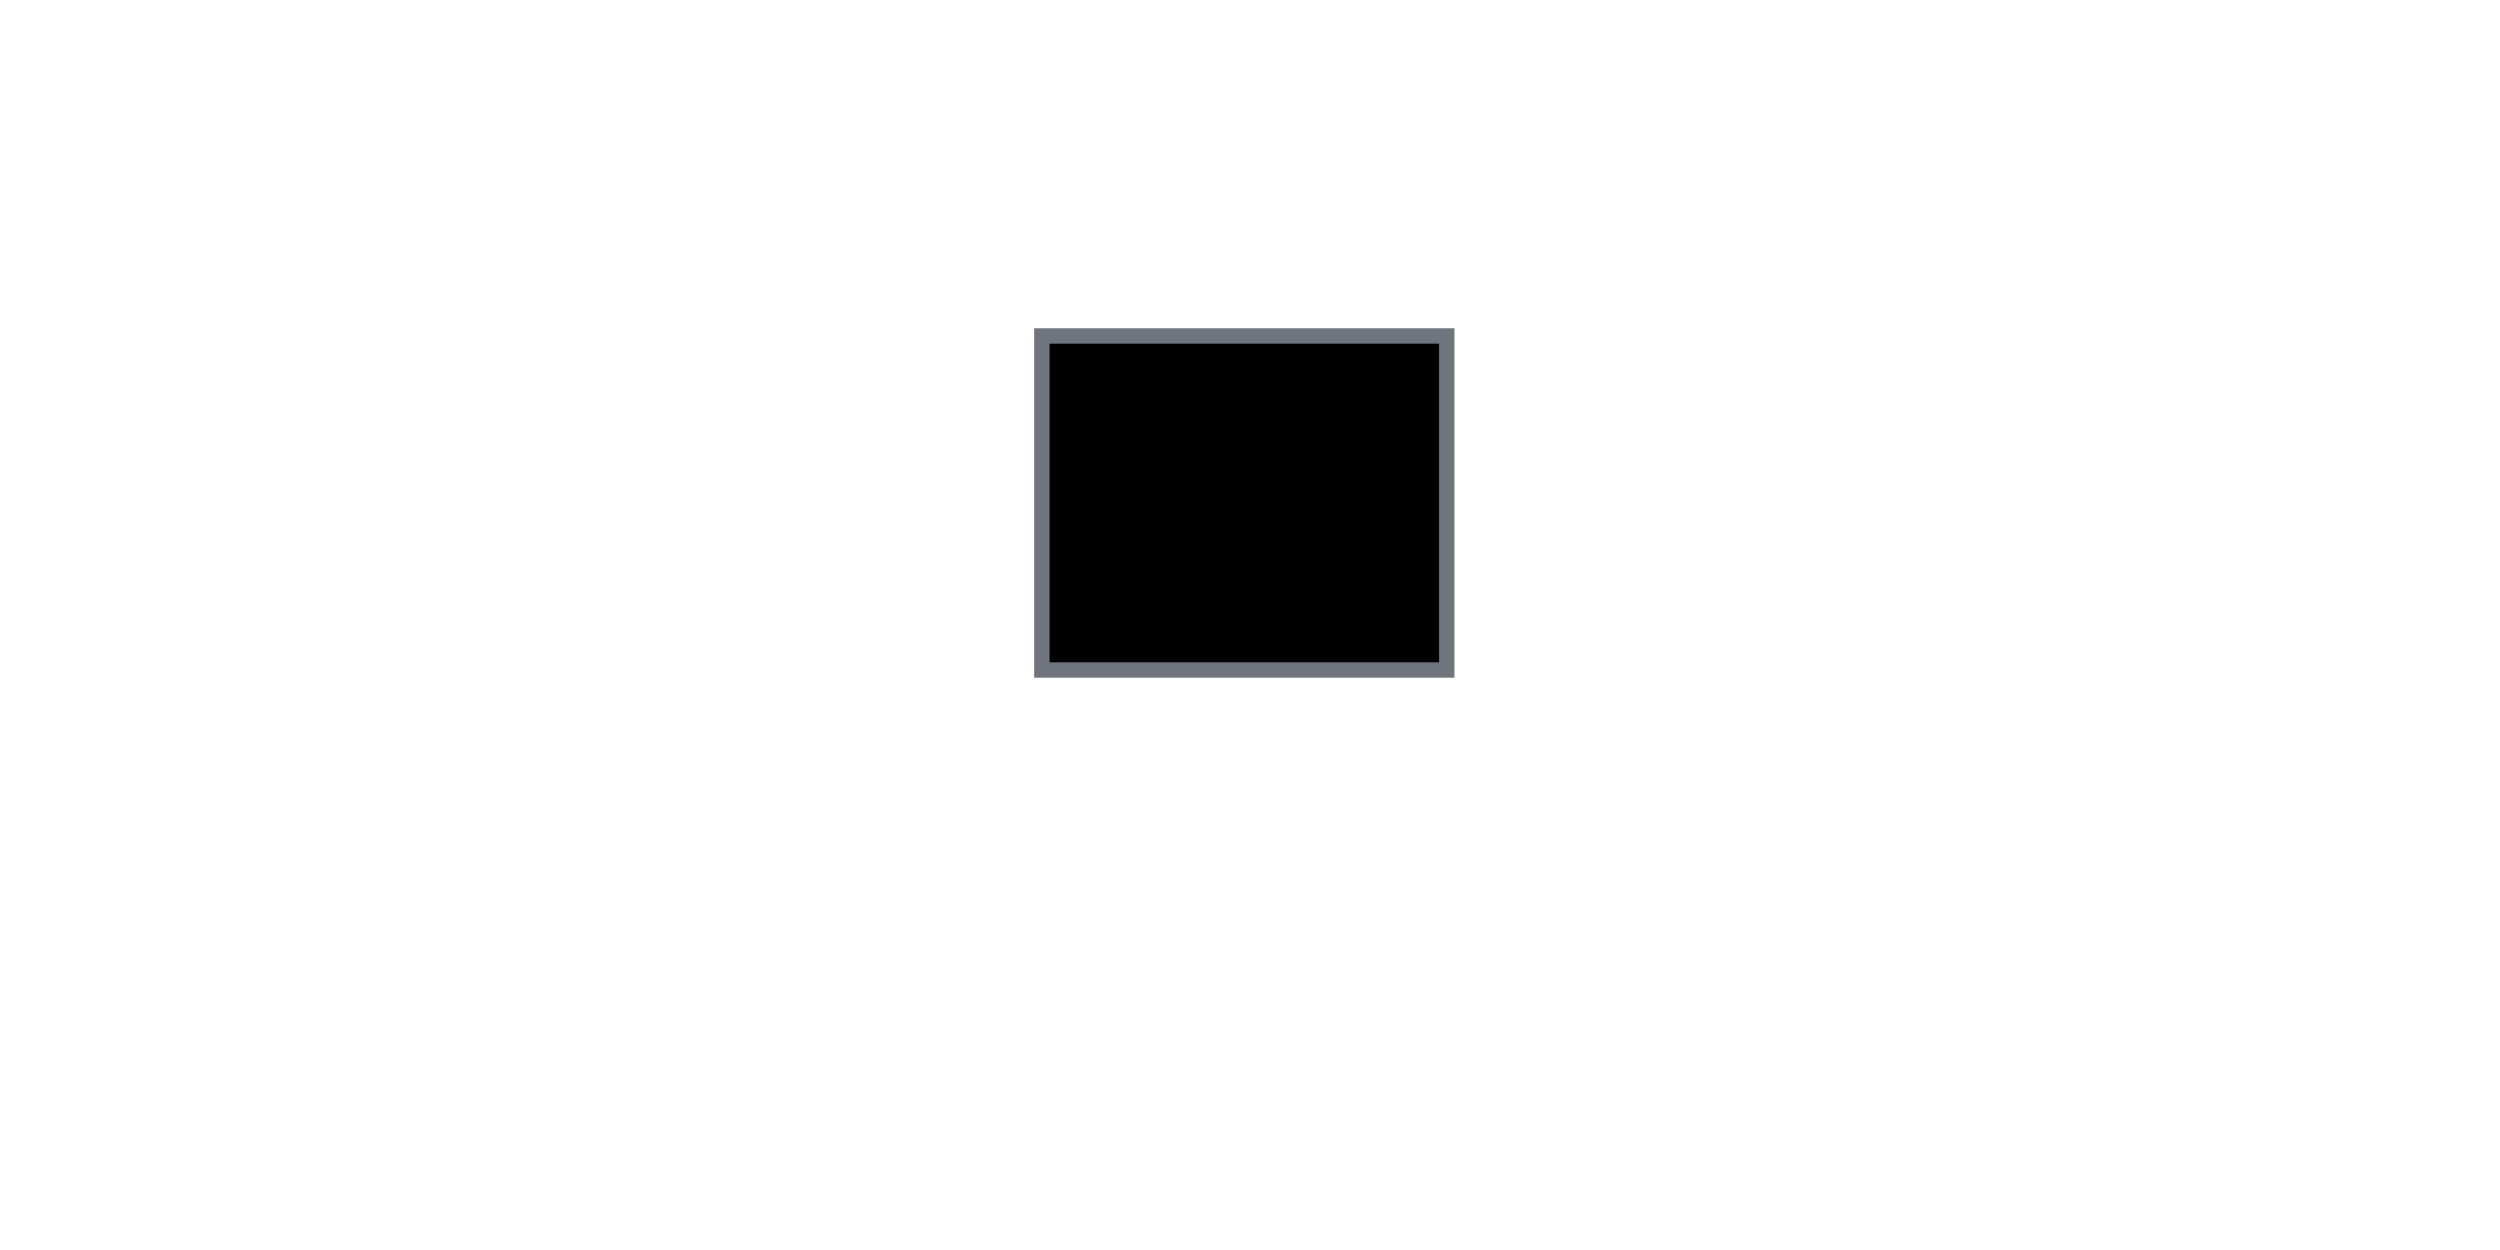
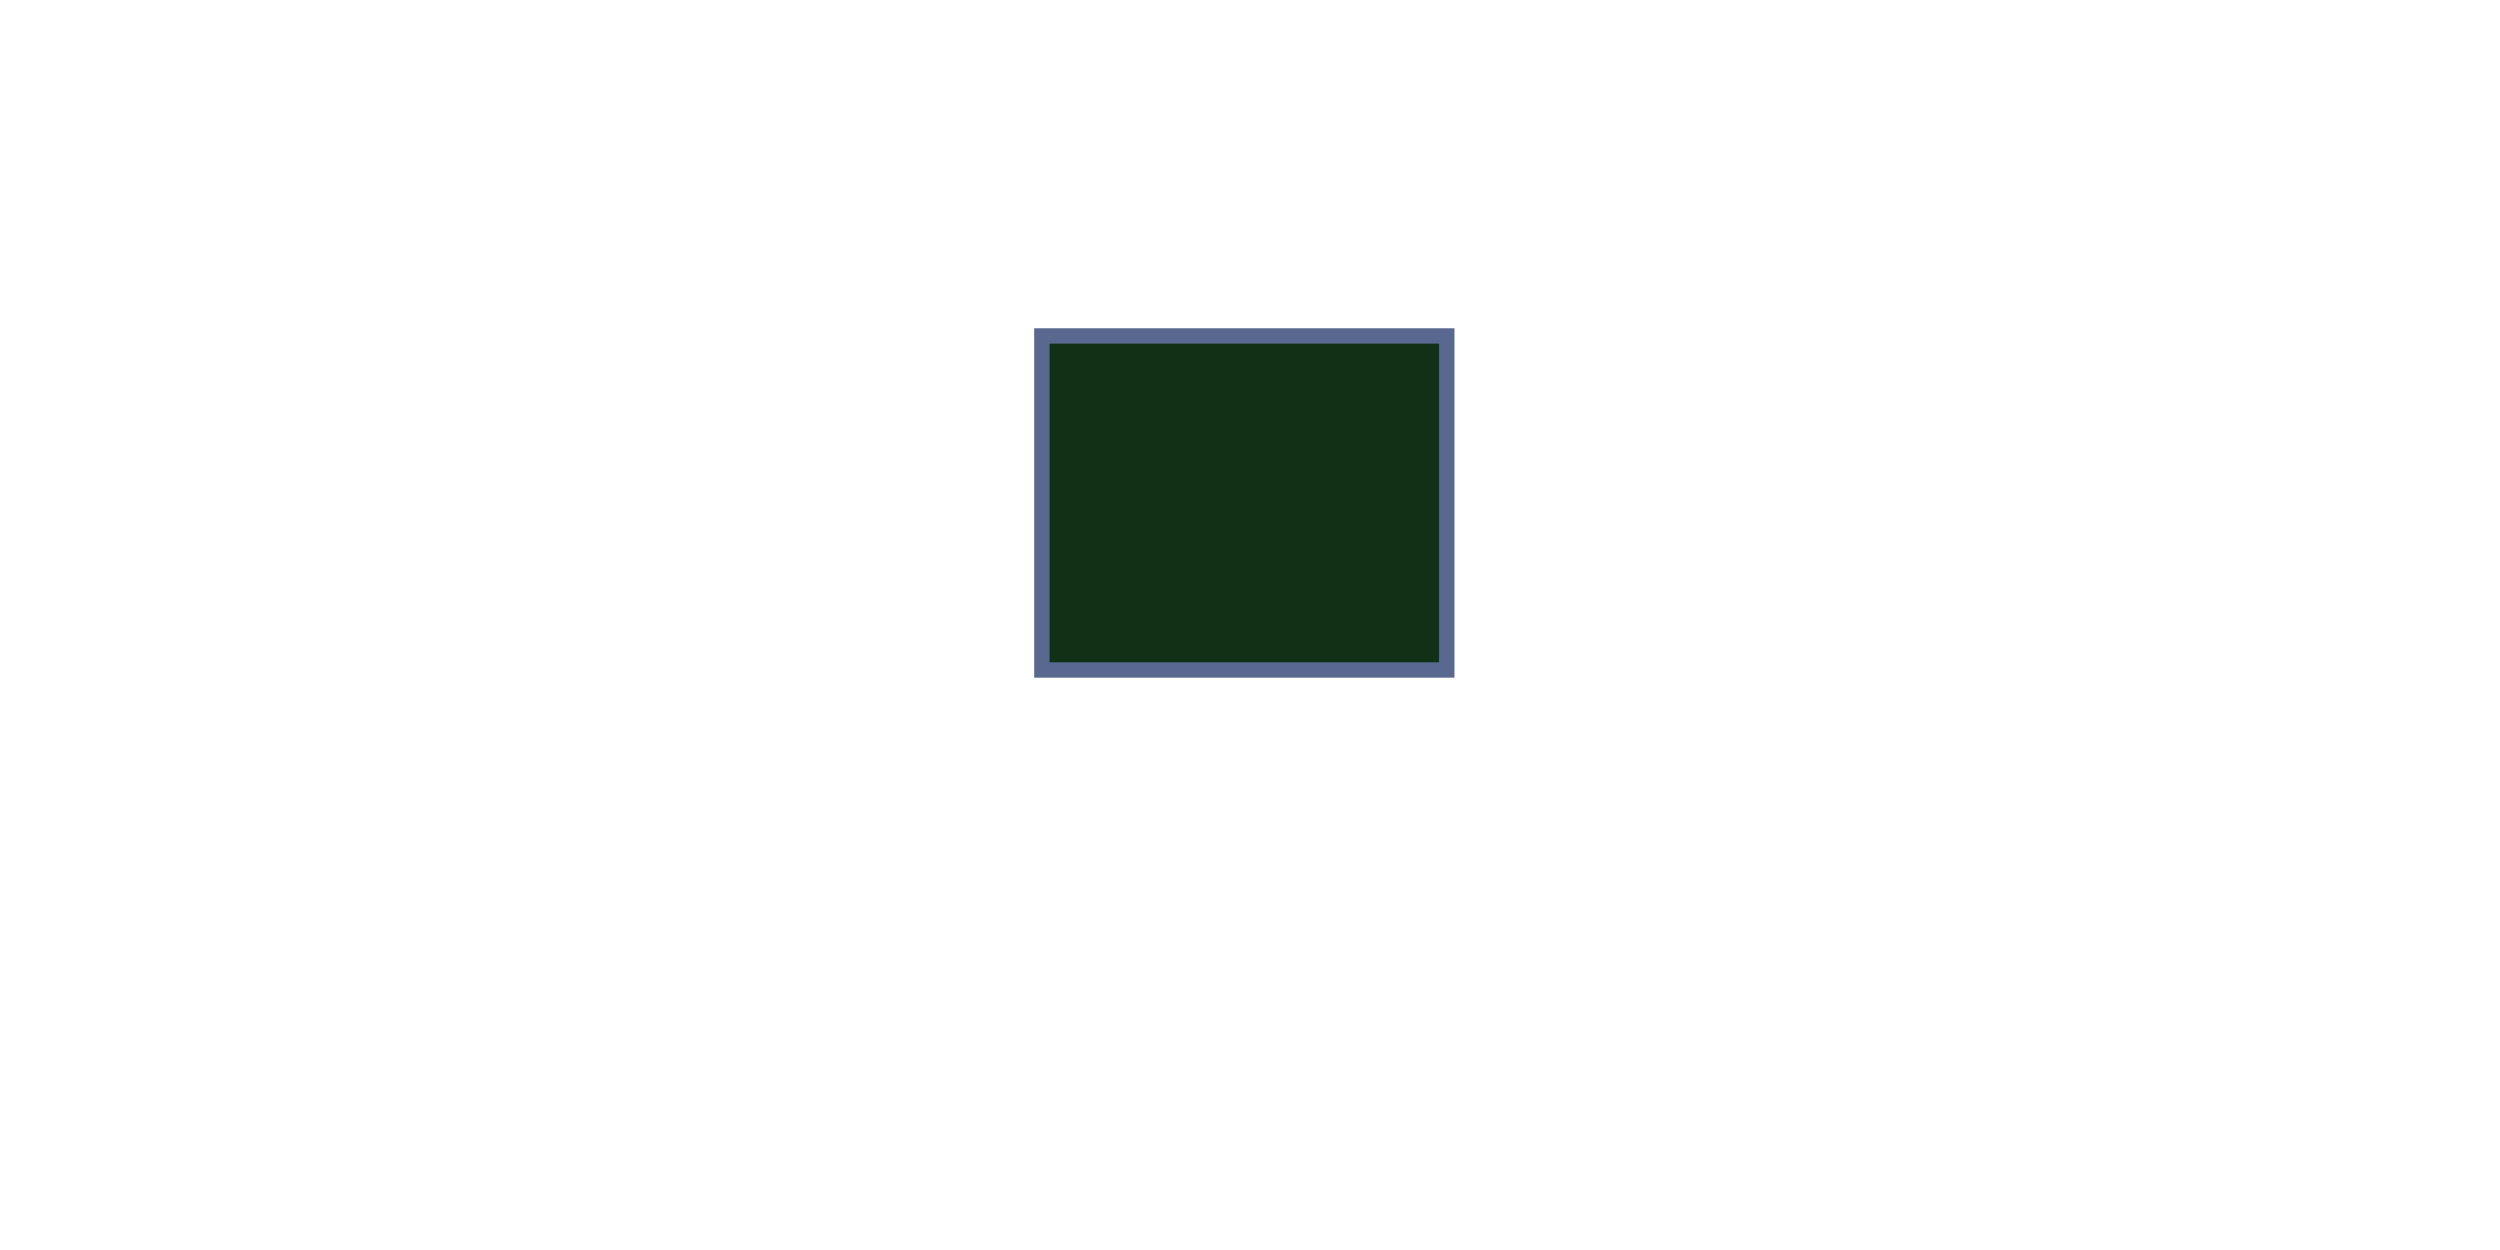
<svg xmlns="http://www.w3.org/2000/svg" xmlns:ns1="http://www.openswatchbook.org/uri/2009/osb" xmlns:xlink="http://www.w3.org/1999/xlink" width="200mm" height="100mm" viewBox="0 0 200 100" version="1.1" id="svg8">
  <defs id="defs2">
    <linearGradient id="linearGradient1836" ns1:paint="solid">
      <stop style="stop-color:#003e15;stop-opacity:1;" offset="0" id="stop1834" />
    </linearGradient>
    <rect x="100.542" y="23.812" width="26.458" height="26.08" id="rect867" />
    <rect x="80.131" y="32.506" width="21.167" height="15.119" id="rect857" />
    <rect x="60.098" y="30.994" width="52.539" height="33.64" id="rect851" />
    <pattern id="EMFhbasepattern" patternUnits="userSpaceOnUse" width="6" height="6" x="0" y="0" />
    <filter style="color-interpolation-filters:sRGB" id="filter2116" x="-4.2567797e-05" width="1" y="-2.3161701e-05" height="1">
      <feGaussianBlur stdDeviation="0" id="feGaussianBlur2118" />
    </filter>
  </defs>
  <g id="layer2" style="display:none">
    <rect style="fill:#baceca;fill-opacity:1;stroke:none;stroke-width:1.311;stroke-opacity:1" id="rect879" width="208.239" height="107.403" x="-1.843" y="-2.73" ry="0" />
  </g>
  <g id="layer3" style="display:none">
    <circle style="fill:#ffd749;fill-opacity:1;stroke:#101820;stroke-width:2.294;stroke-miterlimit:4;stroke-dasharray:none;stroke-opacity:1" id="path1842" cx="35" cy="50" r="30" />
  </g>
  <g id="layer1" transform="translate(-75.83216,-55.8081)" style="display:none">
    <text xml:space="preserve" id="text849" style="font-size:3.528px;line-height:1.25;font-family:sans-serif;white-space:pre;shape-inside:url(#rect851);" />
    <text xml:space="preserve" id="text855" style="font-size:3.528px;line-height:1.25;font-family:sans-serif;white-space:pre;shape-inside:url(#rect857);" />
    <text xml:space="preserve" id="text865" style="font-size:3.528px;line-height:1.25;font-family:sans-serif;white-space:pre;shape-inside:url(#rect867);" />
    <g id="g1473" transform="translate(-10.54613,-20.49256)" style="fill:#101820;fill-opacity:1">
      <g aria-label="II" id="text904-1" style="font-style:normal;font-variant:normal;font-weight:bold;font-stretch:normal;font-size:50.8px;line-height:1.25;font-family:Georgia;-inkscape-font-specification:'Georgia Bold';fill:#101820;fill-opacity:1;stroke-width:0.265;filter:url(#filter2116)" transform="translate(15.42057,48.2452)">
        <path d="M 104.92,95.654 H 86.153 c 0,0 -0.438,-1.462 0,-1.935 0.445,-0.48 1.309,-0.071 1.96,-0.149 0.607,-0.073 1.25,-0.052 1.811,-0.298 0.48,-0.21 0.96,-0.524 1.24,-0.967 0.285,-0.451 0.289,-1.032 0.347,-1.563 0.908,-8.268 0.886,-16.683 0,-24.954 -0.054,-0.505 -0.058,-1.055 -0.322,-1.488 -0.284,-0.466 -0.781,-0.789 -1.265,-1.042 -0.54,-0.283 -1.167,-0.358 -1.761,-0.496 -0.663,-0.155 -1.574,0.152 -2.009,-0.372 -0.412,-0.496 0,-1.935 0,-1.935 h 18.767 c 0,0 0.428,1.452 0,1.935 -0.414,0.467 -1.243,0.125 -1.86,0.223 -0.633,0.1 -1.303,0.104 -1.885,0.372 -0.497,0.229 -1.001,0.552 -1.29,1.017 -0.276,0.445 -0.268,1.017 -0.322,1.538 -0.857,8.265 -0.857,16.663 0,24.929 0.054,0.521 0.046,1.093 0.322,1.538 0.288,0.465 0.8,0.773 1.29,1.017 0.528,0.263 1.132,0.336 1.712,0.446 0.671,0.128 1.581,-0.263 2.034,0.248 0.428,0.483 0,1.935 0,1.935 z" style="font-style:normal;font-variant:normal;font-weight:bold;font-stretch:normal;font-size:50.8px;font-family:Georgia;-inkscape-font-specification:'Georgia Bold';fill:#101820;fill-opacity:1;stroke-width:0.265" id="path2093" />
      </g>
      <use x="0" y="0" xlink:href="#text904-1" id="use2120" width="100%" height="100%" transform="translate(20.84702)" style="fill:#101820;fill-opacity:1" />
    </g>
    <path style="color:#000000;font-style:normal;font-variant:normal;font-weight:normal;font-stretch:normal;font-size:medium;line-height:normal;font-family:sans-serif;font-variant-ligatures:normal;font-variant-position:normal;font-variant-caps:normal;font-variant-numeric:normal;font-variant-alternates:normal;font-variant-east-asian:normal;font-feature-settings:normal;font-variation-settings:normal;text-indent:0;text-align:start;text-decoration:none;text-decoration-line:none;text-decoration-style:solid;text-decoration-color:#000000;letter-spacing:normal;word-spacing:normal;text-transform:none;writing-mode:lr-tb;direction:ltr;text-orientation:mixed;dominant-baseline:auto;baseline-shift:baseline;text-anchor:start;white-space:normal;shape-padding:0;shape-margin:0;inline-size:0;clip-rule:nonzero;display:inline;overflow:visible;visibility:visible;opacity:1;isolation:auto;mix-blend-mode:normal;color-interpolation:sRGB;color-interpolation-filters:linearRGB;solid-color:#000000;solid-opacity:1;vector-effect:none;fill:#101820;fill-opacity:1;fill-rule:nonzero;stroke:#ffd749;stroke-width:0.594;stroke-linecap:butt;stroke-linejoin:miter;stroke-miterlimit:4;stroke-dasharray:none;stroke-dashoffset:0;stroke-opacity:1;color-rendering:auto;image-rendering:auto;shape-rendering:auto;text-rendering:auto;enable-background:accumulate;stop-color:#000000;stop-opacity:1" d="m 92.564,97.299 c 0,6.343 3.724,11.929 9.313,14.837 5.589,2.908 12.321,2.908 17.91,0 5.589,-2.908 9.313,-8.494 9.313,-14.837 h -3.023 c 0,4.446 -2.664,8.827 -7.444,11.313 -4.78,2.487 -10.822,2.487 -15.602,0 -4.78,-2.487 -7.444,-6.868 -7.444,-11.313 z" id="path845" />
    <g id="g850" style="fill:#4daa50;stroke:#4daa50;stroke-width:4.649">
      <path id="path862" style="fill:#e9e9ff;fill-rule:evenodd;stroke:none;stroke-width:4.083;stroke-linejoin:round" d="m 228.549,79.829 24.355,-3.256 v 20.465 l -24.355,0.164 z" points="252.904,76.573 252.904,97.038 228.549,97.201 228.549,79.829 " />
      <path id="path852" style="fill:#353564;fill-rule:evenodd;stroke:none;stroke-width:4.083;stroke-linejoin:round" d="m 213.598,73.681 v 23.211 l 14.951,0.309 V 79.829 Z" points="213.598,96.892 228.549,97.201 228.549,79.829 213.598,73.681 " />
      <path id="path854" style="fill:#4d4d9f;fill-rule:evenodd;stroke:none;stroke-width:4.083;stroke-linejoin:round" d="m 213.598,73.681 30.829,-6.183 8.477,9.074 -24.355,3.256 z" points="244.427,67.498 252.904,76.573 228.549,79.829 213.598,73.681 " />
      <path id="path860" style="fill:#afafde;fill-rule:evenodd;stroke:none;stroke-width:4.083;stroke-linejoin:round" d="m 213.598,96.892 30.829,-0.311 8.477,0.457 -24.355,0.164 z" points="244.427,96.581 252.904,97.038 228.549,97.201 213.598,96.892 " />
      <path id="path858" style="fill:#d7d7ff;fill-rule:evenodd;stroke:none;stroke-width:4.083;stroke-linejoin:round" d="m 244.427,67.498 v 29.082 l 8.477,0.457 V 76.573 Z" points="244.427,96.581 252.904,97.038 252.904,76.573 244.427,67.498 " />
      <path id="path856" style="fill:#8686bf;fill-rule:evenodd;stroke:none;stroke-width:4.083;stroke-linejoin:round" d="m 213.598,73.681 30.829,-6.183 v 29.082 l -30.829,0.311 z" points="244.427,67.498 244.427,96.581 213.598,96.892 213.598,73.681 " />
    </g>
    <g id="g864" style="fill:#4daa50;fill-opacity:1;stroke:#4daa50;stroke-width:4.649">
      <path id="path876" style="fill:#4daa50;fill-opacity:1;fill-rule:evenodd;stroke:none;stroke-width:4.784;stroke-linejoin:round" d="m 601.091,-22.617 19.294,-0.391 V -200.65 l -19.294,7.465 z" points="620.384,-23.008 620.384,-200.65 601.091,-193.184 601.091,-22.617 " />
      <path id="path866" style="fill:#4daa50;fill-opacity:1;fill-rule:evenodd;stroke:none;stroke-width:4.784;stroke-linejoin:round" d="M 580.66,-23.492 V -209.895 l 20.43,16.71 v 170.568 z" points="580.66,-209.895 601.091,-193.184 601.091,-22.617 580.66,-23.492 " />
      <path id="path874" style="fill:#4daa50;fill-opacity:1;fill-rule:evenodd;stroke:none;stroke-width:4.784;stroke-linejoin:round" d="m 580.66,-209.895 20.237,-8.95 19.487,18.195 -19.294,7.465 z" points="600.897,-218.845 620.384,-200.65 601.091,-193.184 580.66,-209.895 " />
      <path id="path868" style="fill:#4daa50;fill-opacity:1;fill-rule:evenodd;stroke:none;stroke-width:4.784;stroke-linejoin:round" d="m 580.66,-23.492 20.237,-0.469 19.487,0.953 -19.294,0.391 z" points="600.897,-23.961 620.384,-23.008 601.091,-22.617 580.66,-23.492 " />
      <path id="path872" style="fill:#4daa50;fill-opacity:1;fill-rule:evenodd;stroke:none;stroke-width:4.784;stroke-linejoin:round" d="m 600.897,-23.961 v -194.884 l 19.487,18.195 v 177.642 z" points="600.897,-218.845 620.384,-200.65 620.384,-23.008 600.897,-23.961 " />
      <path id="path870" style="fill:#4daa50;fill-opacity:1;fill-rule:evenodd;stroke:none;stroke-width:4.784;stroke-linejoin:round" d="m 580.66,-23.492 20.237,-0.469 v -194.884 l -20.237,8.95 z" points="600.897,-23.961 600.897,-218.845 580.66,-209.895 580.66,-23.492 " />
    </g>
    <g id="g896" style="fill:#4daa50;fill-opacity:1;stroke:#4daa50;stroke-width:4.649">
      <path id="path908" style="fill:#e9e9ff;fill-rule:evenodd;stroke:none;stroke-linejoin:round" d="m 228.549,97.201 4.331,-0.029 v 37.662 l -4.331,-1.126 z" points="232.88,97.172 232.88,134.834 228.549,133.708 228.549,97.201 " />
      <path id="path898" style="fill:#353564;fill-rule:evenodd;stroke:none;stroke-linejoin:round" d="m 213.598,96.892 v 48.776 l 14.951,-11.96 V 97.201 Z" points="213.598,145.668 228.549,133.708 228.549,97.201 213.598,96.892 " />
      <path id="path906" style="fill:#afafde;fill-rule:evenodd;stroke:none;stroke-linejoin:round" d="m 213.598,145.668 5.21,2.032 14.072,-12.866 -4.331,-1.126 z" points="218.808,147.7 232.88,134.834 228.549,133.708 213.598,145.668 " />
      <path id="path900" style="fill:#4d4d9f;fill-rule:evenodd;stroke:none;stroke-linejoin:round" d="m 213.598,96.892 5.21,-0.053 14.072,0.333 -4.331,0.029 z" points="218.808,96.839 232.88,97.172 228.549,97.201 213.598,96.892 " />
      <path id="path904" style="fill:#d7d7ff;fill-rule:evenodd;stroke:none;stroke-linejoin:round" d="m 218.808,96.839 v 50.861 l 14.072,-12.866 V 97.172 Z" points="218.808,147.7 232.88,134.834 232.88,97.172 218.808,96.839 " />
      <path id="path902" style="fill:#8686bf;fill-rule:evenodd;stroke:none;stroke-linejoin:round" d="m 213.598,96.892 5.21,-0.053 v 50.861 l -5.21,-2.032 z" points="218.808,96.839 218.808,147.7 213.598,145.668 213.598,96.892 " />
    </g>
    <g id="g926" style="fill:#4daa50;fill-opacity:1;stroke:#4daa50;stroke-width:4.649">
      <path id="path938" style="fill:#e9e9ff;fill-rule:evenodd;stroke:none;stroke-linejoin:round" d="m 248.001,96.946 4.899,-0.037 v 40.784 l -4.899,-1.203 z" points="252.9,96.909 252.9,137.693 248.001,136.491 248.001,96.946 " />
      <path id="path928" style="fill:#353564;fill-rule:evenodd;stroke:none;stroke-linejoin:round" d="m 237.91,96.472 v 55.487 l 10.092,-15.468 V 96.946 Z" points="237.91,151.959 248.001,136.491 248.001,96.946 237.91,96.472 " />
      <path id="path936" style="fill:#afafde;fill-rule:evenodd;stroke:none;stroke-linejoin:round" d="m 237.91,151.959 6.512,2.398 8.478,-16.664 -4.899,-1.203 z" points="244.422,154.357 252.9,137.693 248.001,136.491 237.91,151.959 " />
      <path id="path930" style="fill:#4d4d9f;fill-rule:evenodd;stroke:none;stroke-linejoin:round" d="m 237.91,96.472 6.512,-0.073 8.478,0.511 -4.899,0.037 z" points="244.422,96.399 252.9,96.909 248.001,96.946 237.91,96.472 " />
      <path id="path934" style="fill:#d7d7ff;fill-rule:evenodd;stroke:none;stroke-linejoin:round" d="m 244.422,96.399 v 57.958 l 8.478,-16.664 V 96.909 Z" points="244.422,154.357 252.9,137.693 252.9,96.909 244.422,96.399 " />
      <path id="path932" style="fill:#8686bf;fill-rule:evenodd;stroke:none;stroke-linejoin:round" d="m 237.91,96.472 6.512,-0.073 v 57.958 l -6.512,-2.398 z" points="244.422,96.399 244.422,154.357 237.91,151.959 237.91,96.472 " />
    </g>
  </g>
  <g id="layer4">
-     <rect style="fill:#000000;stroke:#70747c;stroke-width:1.23;fill-opacity:1;stroke-opacity:1" id="rect881" width="32.392" height="26.722" x="83.35" y="26.877" />
+     <rect style="fill:#103115;stroke:#58688f;stroke-width:1.23;fill-opacity:1;stroke-opacity:1" id="rect881" width="32.392" height="26.722" x="83.35" y="26.877" />
  </g>
</svg>
